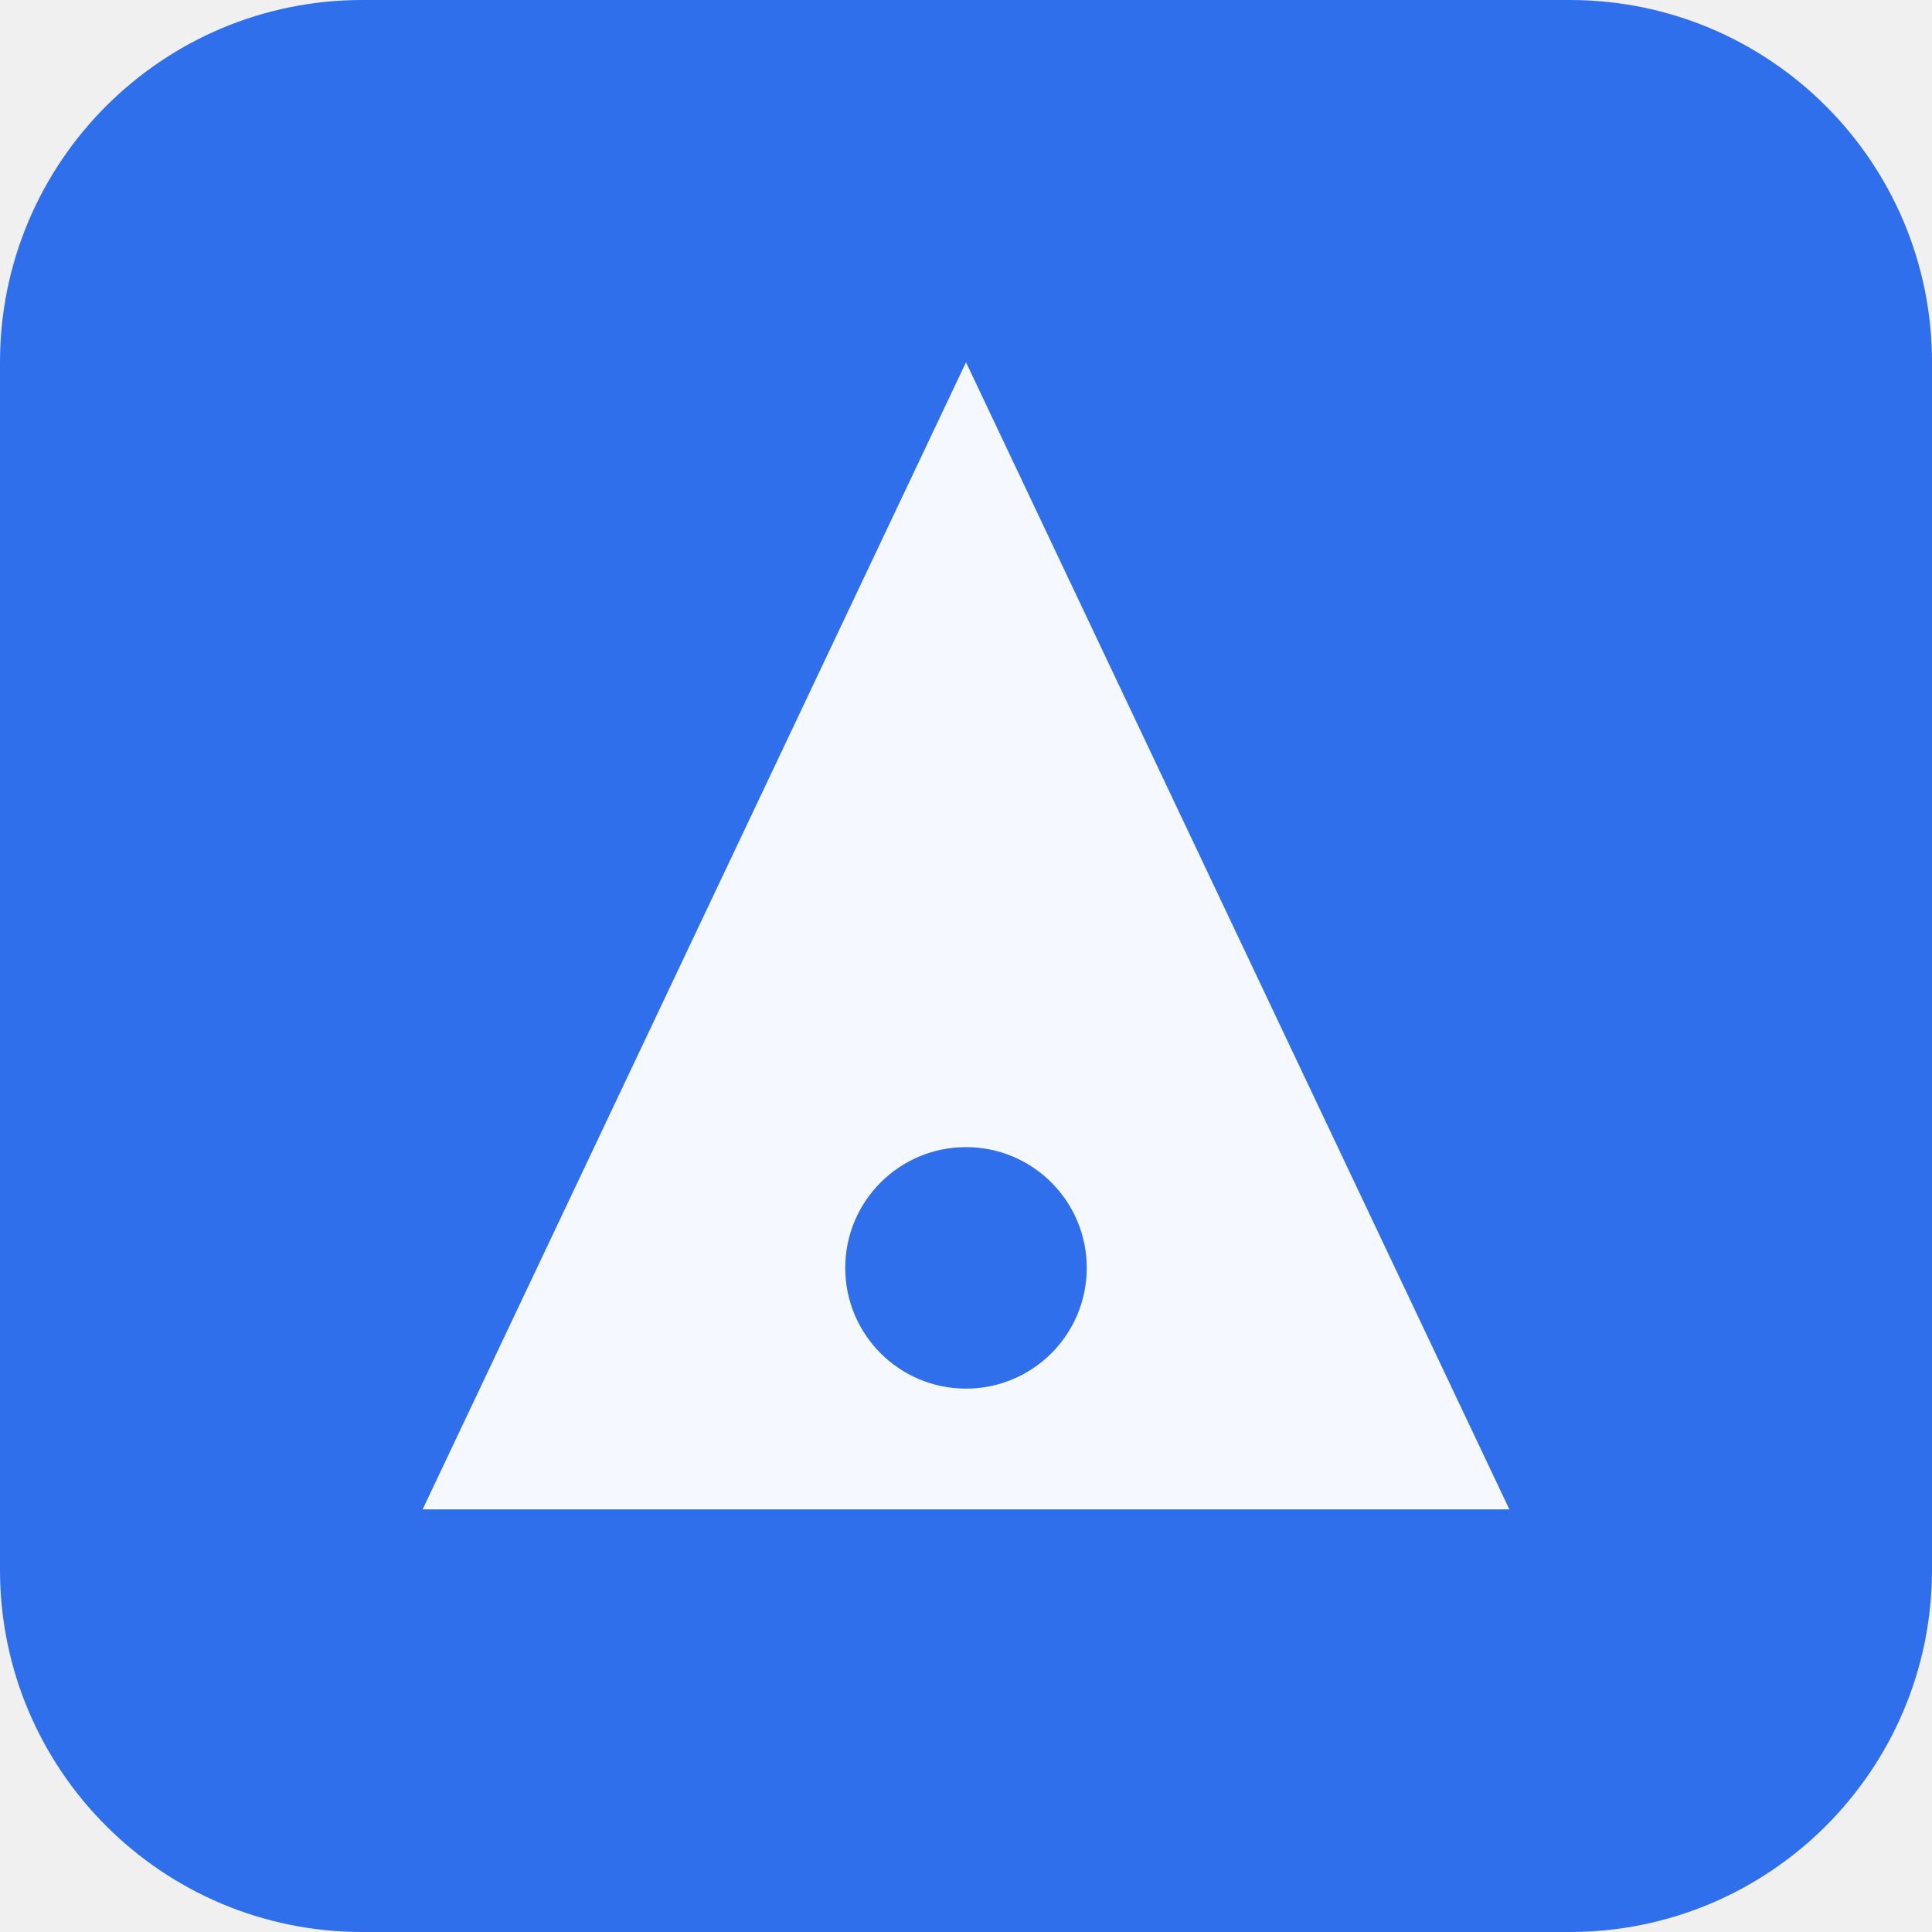
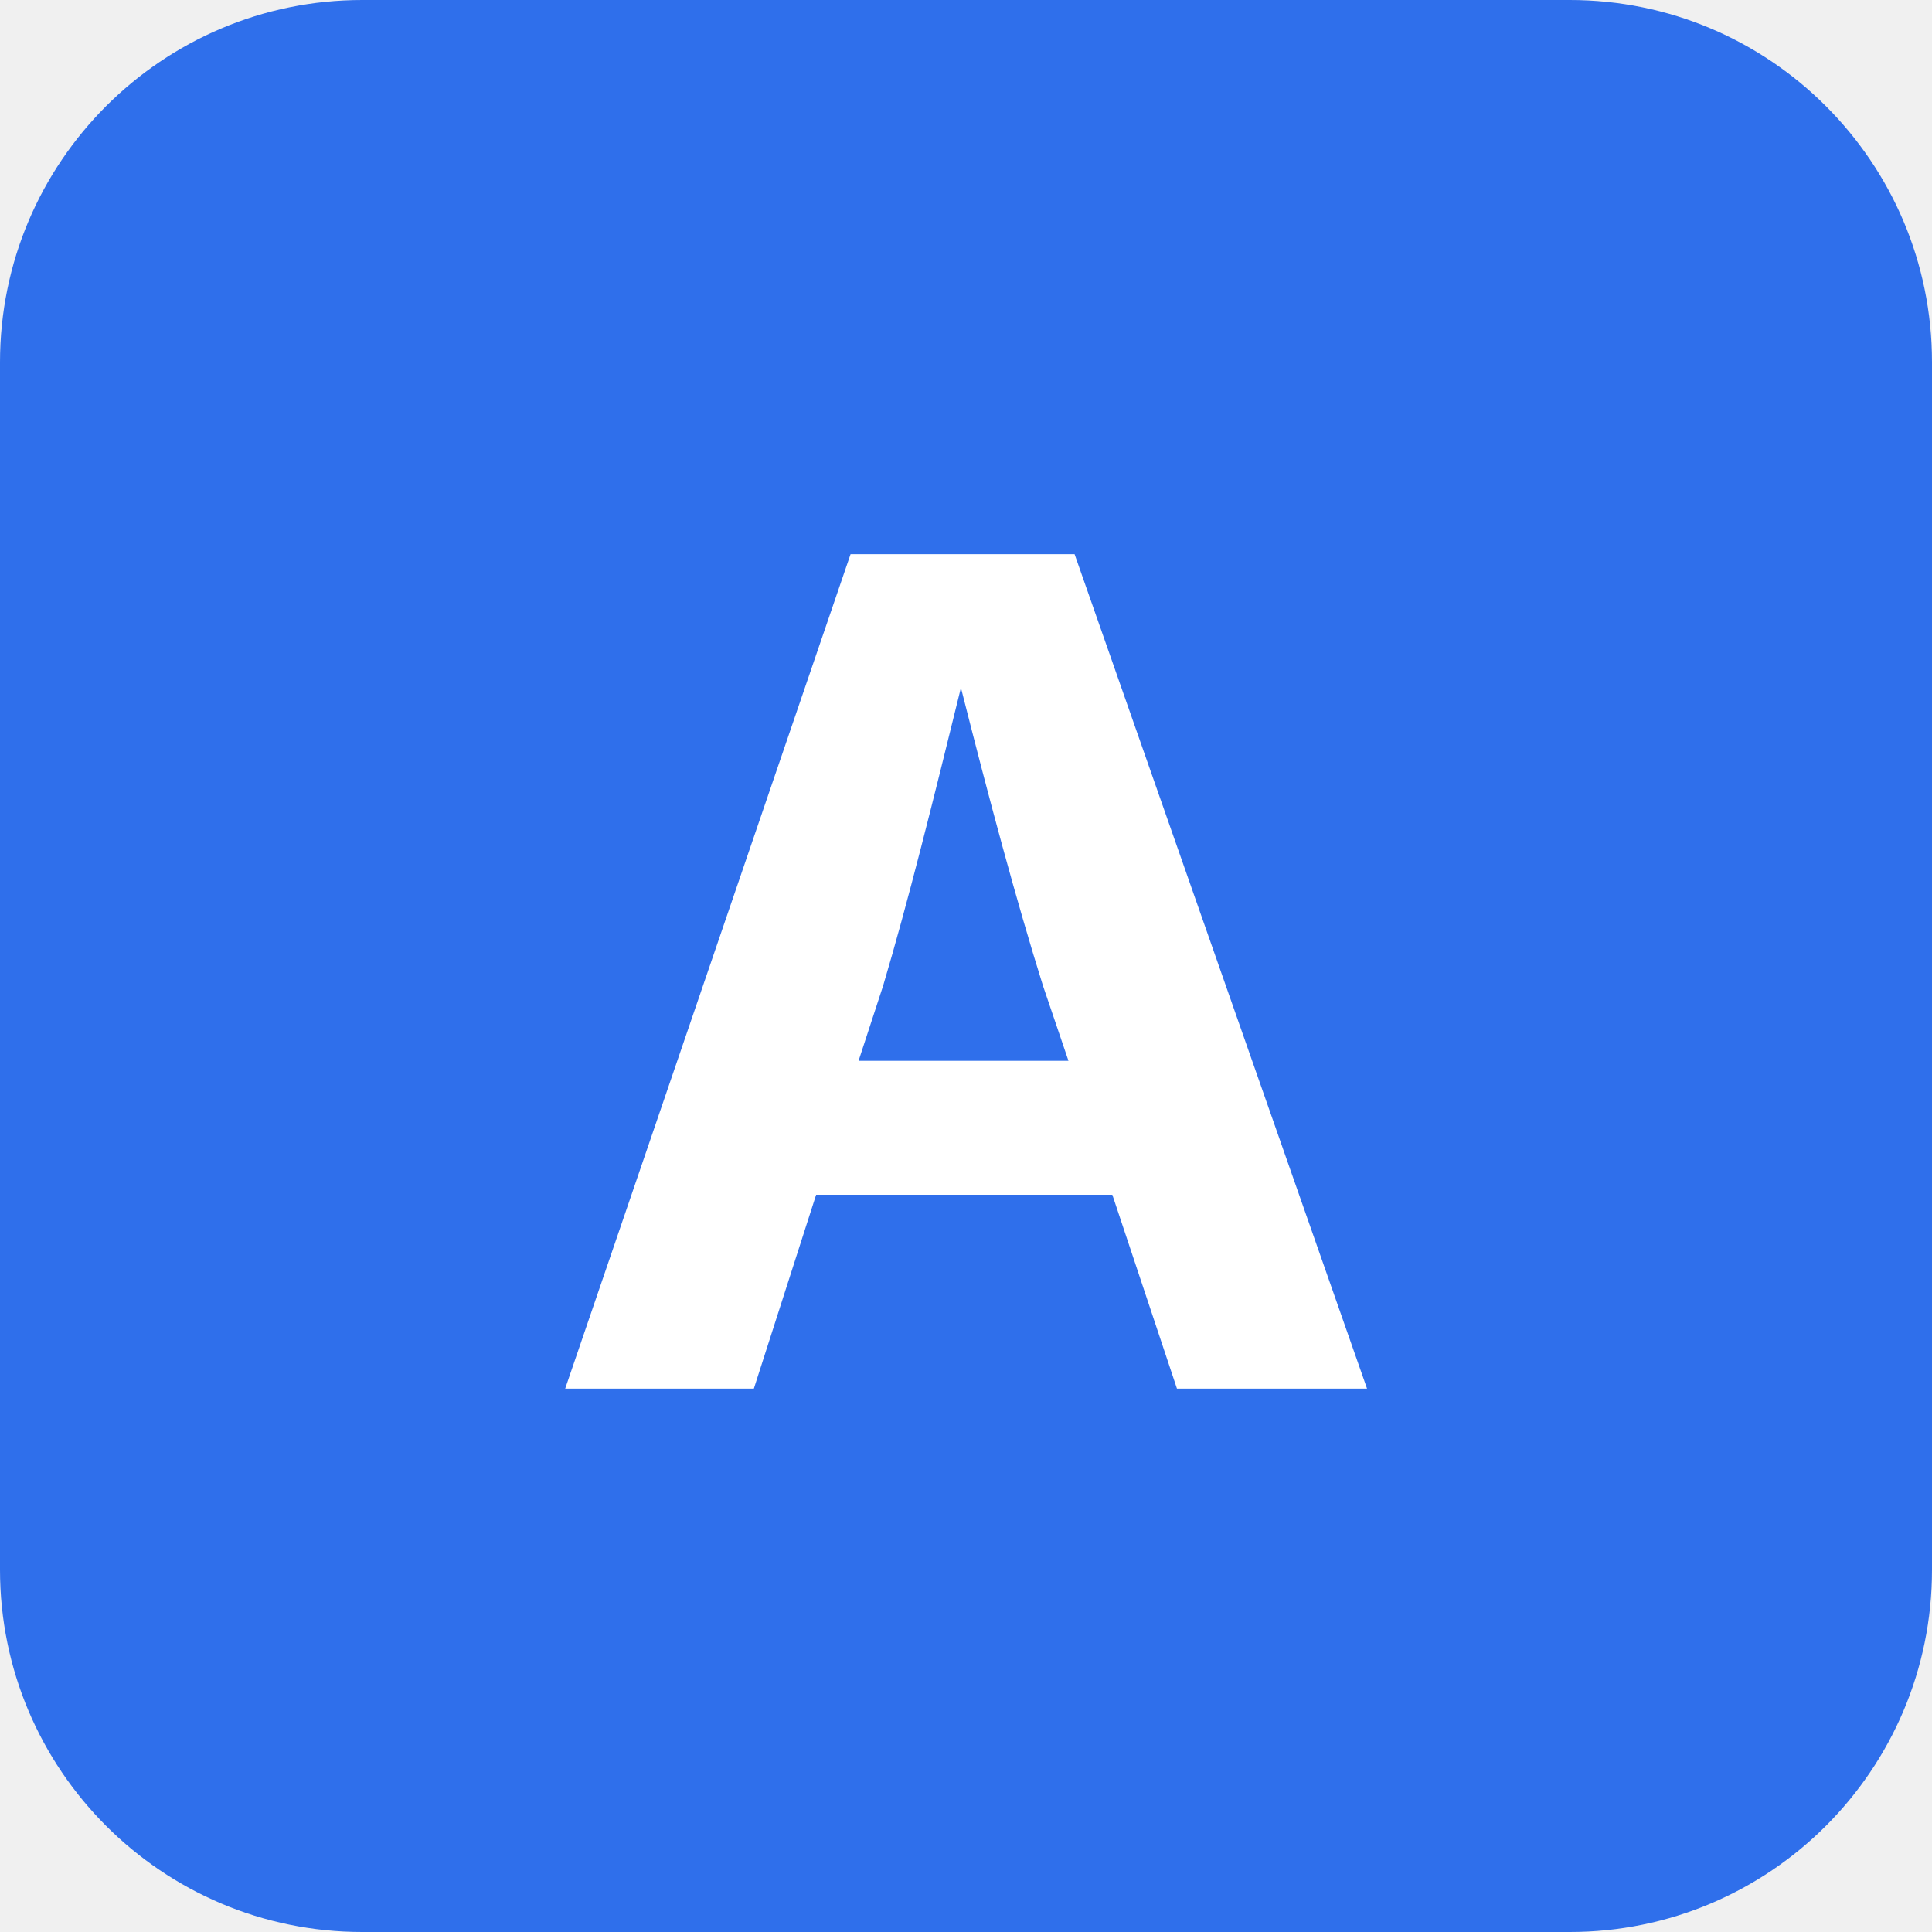
<svg xmlns="http://www.w3.org/2000/svg" viewBox="0 0 64 64" width="64" height="64">
  <rect width="64" height="64" rx="12" fill="#2f6feb" />
-   <path d="M32 12 L50 50 H14 Z" fill="#fff" opacity="0.95" />
-   <circle cx="32" cy="42" r="4" fill="#2f6feb" />
+   <text x="32" y="46" font-family="ui-sans-serif, system-ui, -apple-system, sans-serif" font-size="38" font-weight="700" fill="#ffffff" text-anchor="middle">A</text>
</svg>
